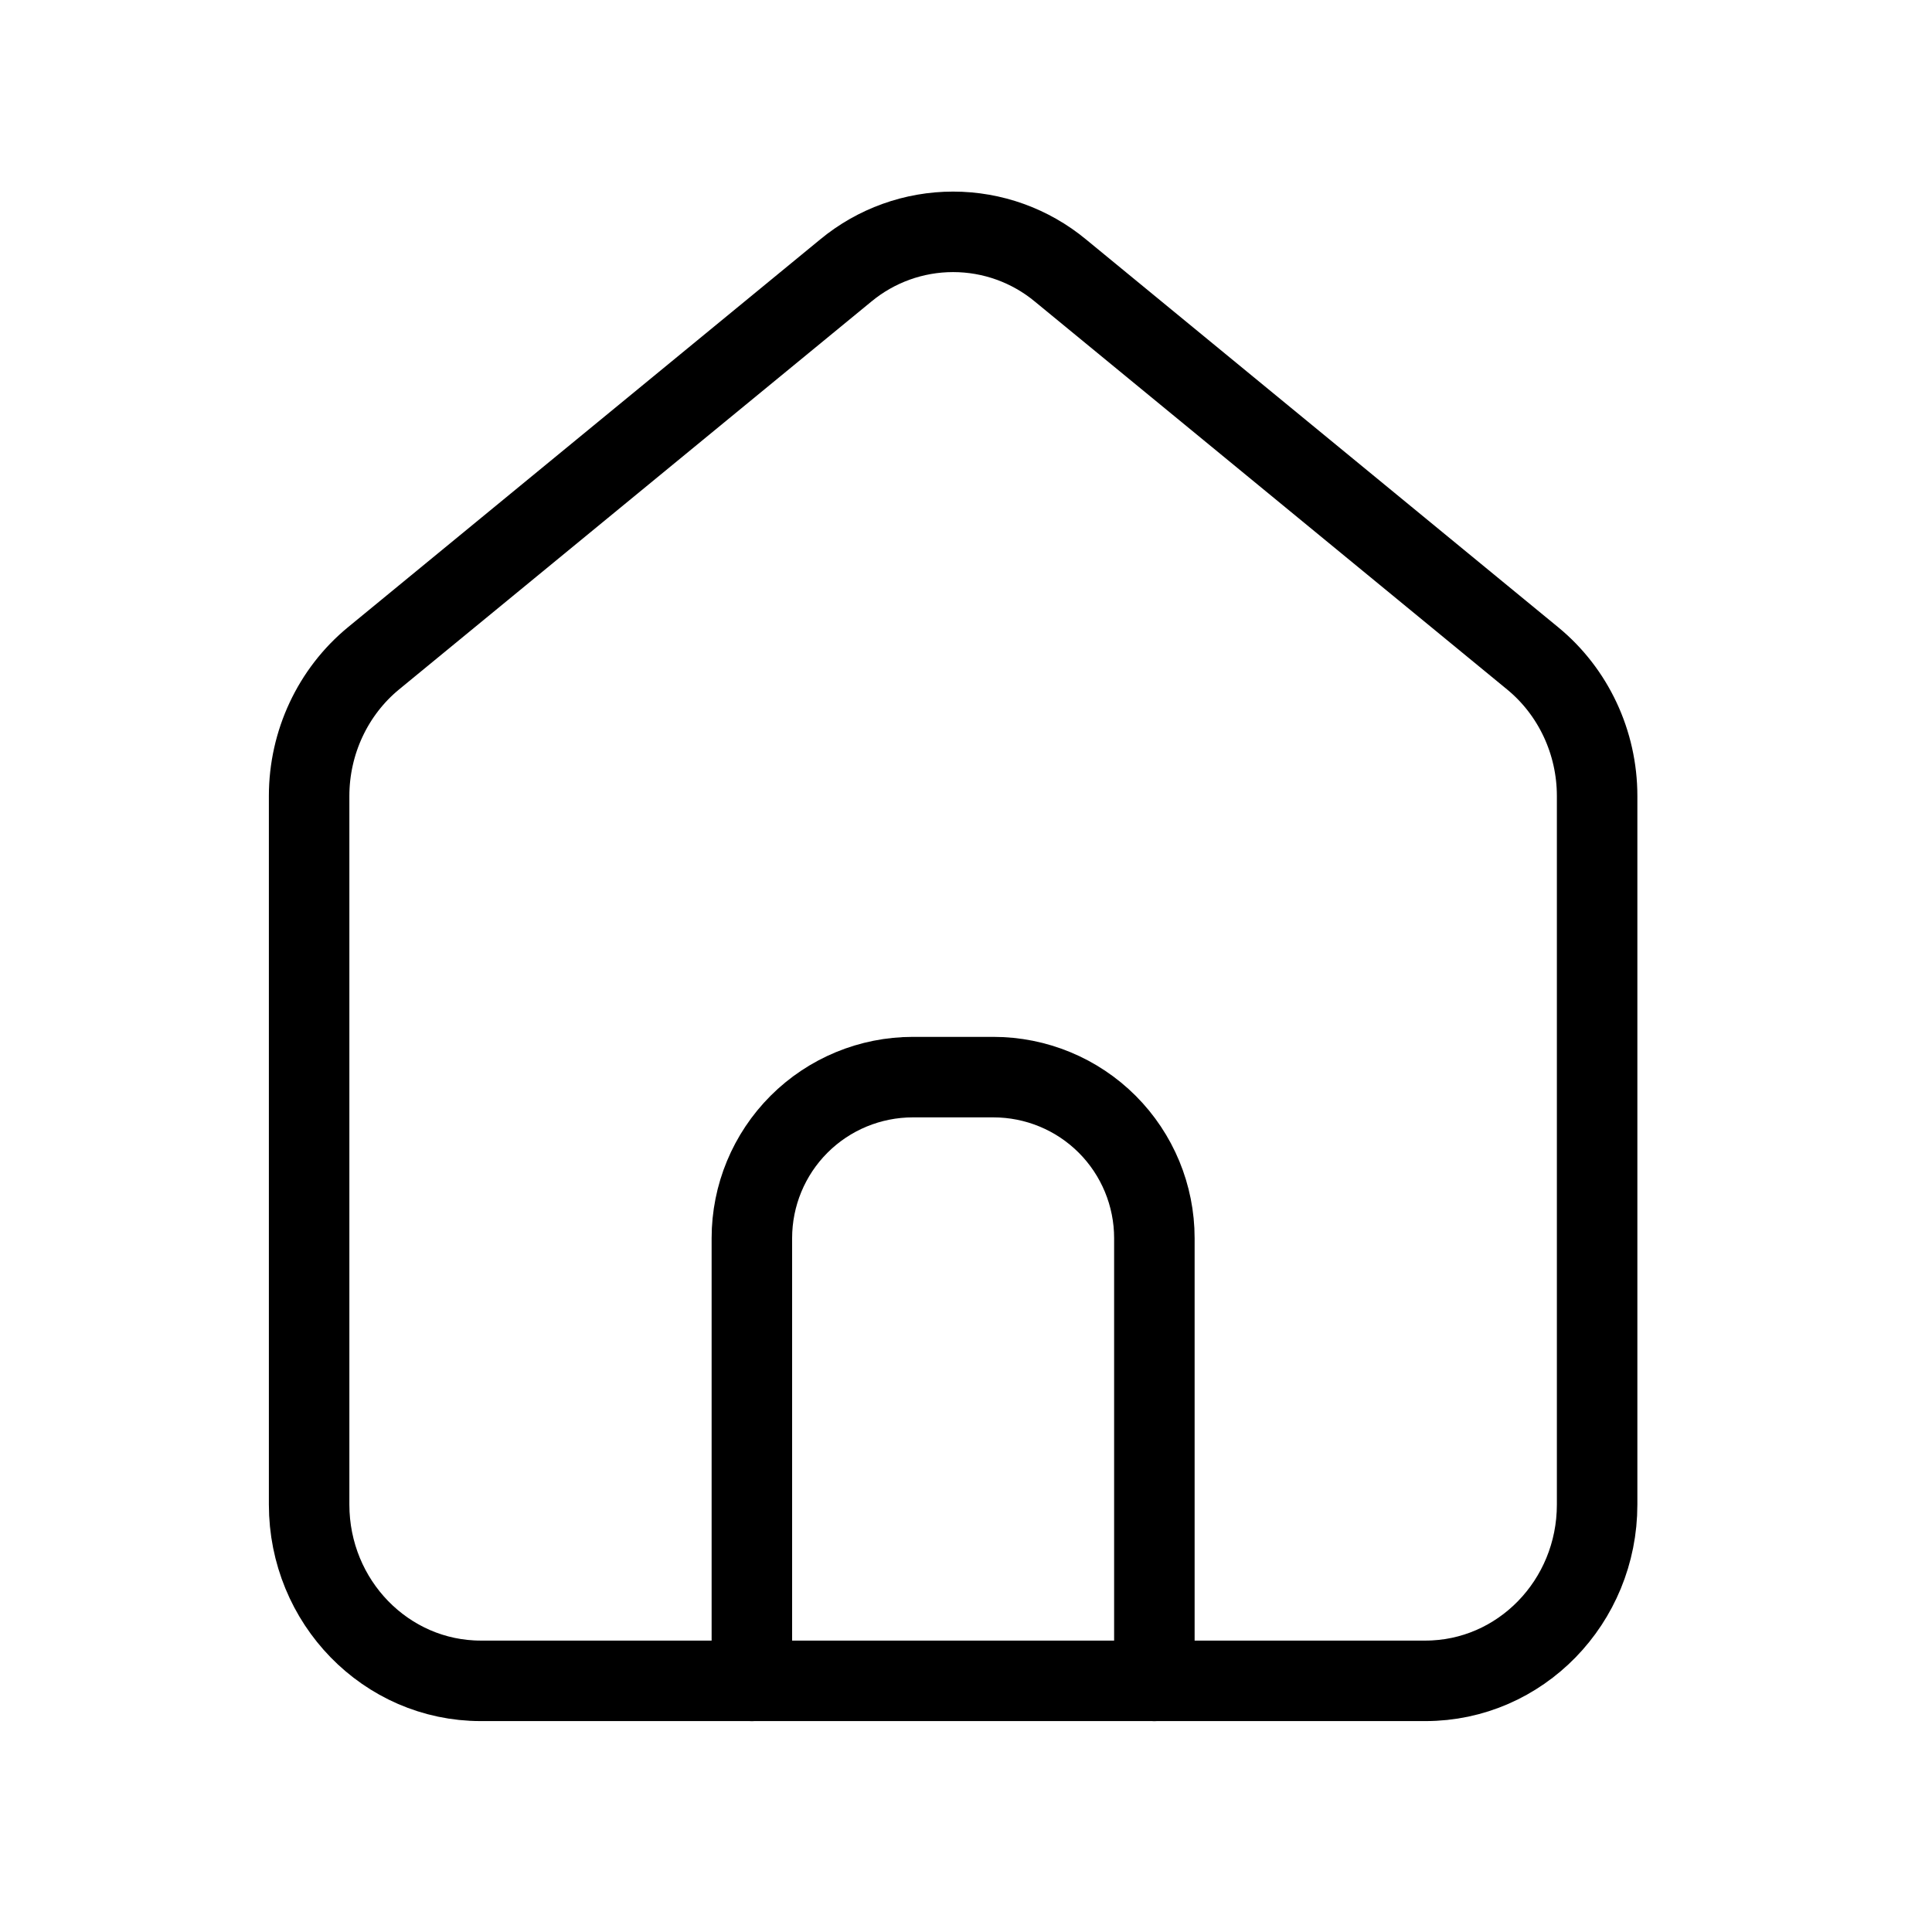
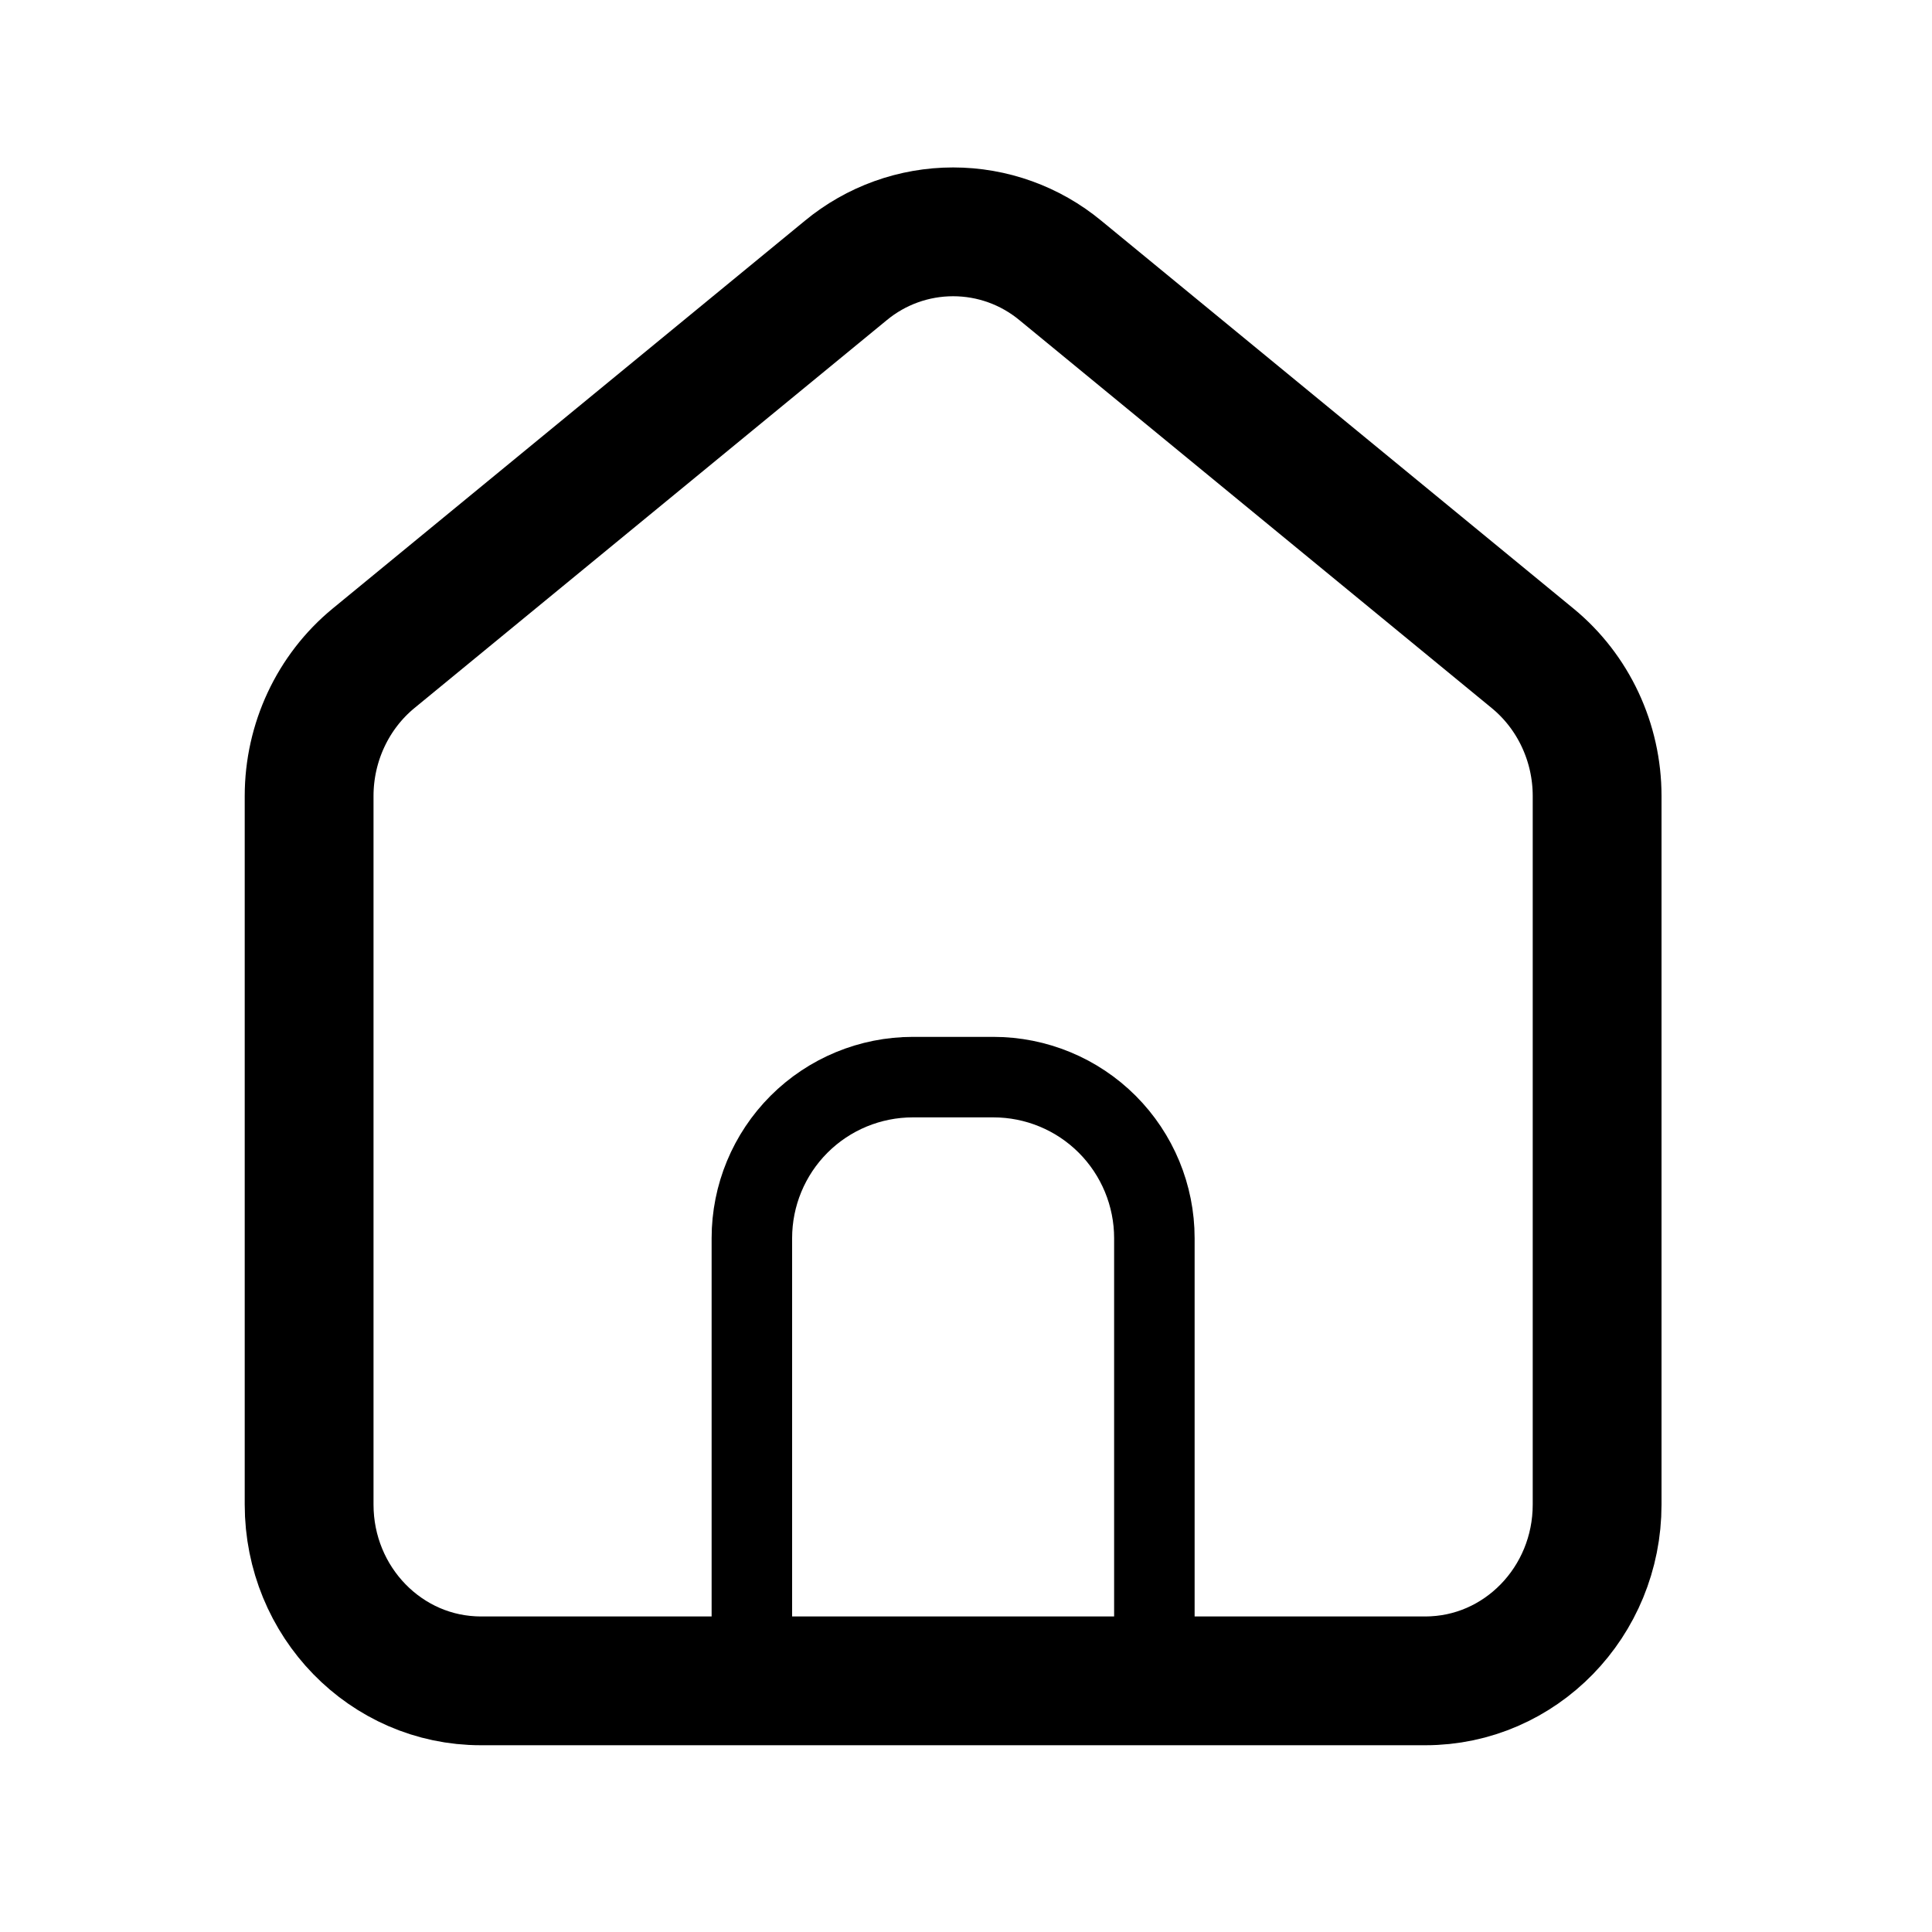
<svg xmlns="http://www.w3.org/2000/svg" width="60" height="60" viewBox="0 0 60 60" fill="none">
-   <path d="M14.932 52.2C11.988 52.2 9.6 49.75 9.6 46.725V24.72C9.6 23.058 10.338 21.483 11.6 20.445L26.267 8.4C27.205 7.624 28.383 7.2 29.6 7.2C30.817 7.2 31.995 7.624 32.932 8.4L47.597 20.445C48.862 21.483 49.6 23.058 49.6 24.72V46.725C49.6 49.75 47.212 52.2 44.267 52.2H14.932Z" stroke="black" stroke-width="2.5" stroke-linecap="round" stroke-linejoin="round" />
+   <path d="M14.932 52.2C11.988 52.2 9.6 49.75 9.6 46.725V24.72C9.6 23.058 10.338 21.483 11.6 20.445L26.267 8.4C27.205 7.624 28.383 7.2 29.6 7.2C30.817 7.2 31.995 7.624 32.932 8.4L47.597 20.445C48.862 21.483 49.6 23.058 49.6 24.72V46.725C49.6 49.75 47.212 52.2 44.267 52.2H14.932Z" stroke="black" stroke-width="4" stroke-linecap="round" stroke-linejoin="round" />
  <path d="M23.35 52.201V38.451C23.35 37.125 23.877 35.853 24.814 34.915C25.752 33.977 27.024 33.451 28.35 33.451H30.85C32.176 33.451 33.448 33.977 34.386 34.915C35.323 35.853 35.85 37.125 35.85 38.451V52.201" stroke="black" stroke-width="2.5" stroke-linecap="round" stroke-linejoin="round" />
</svg>
